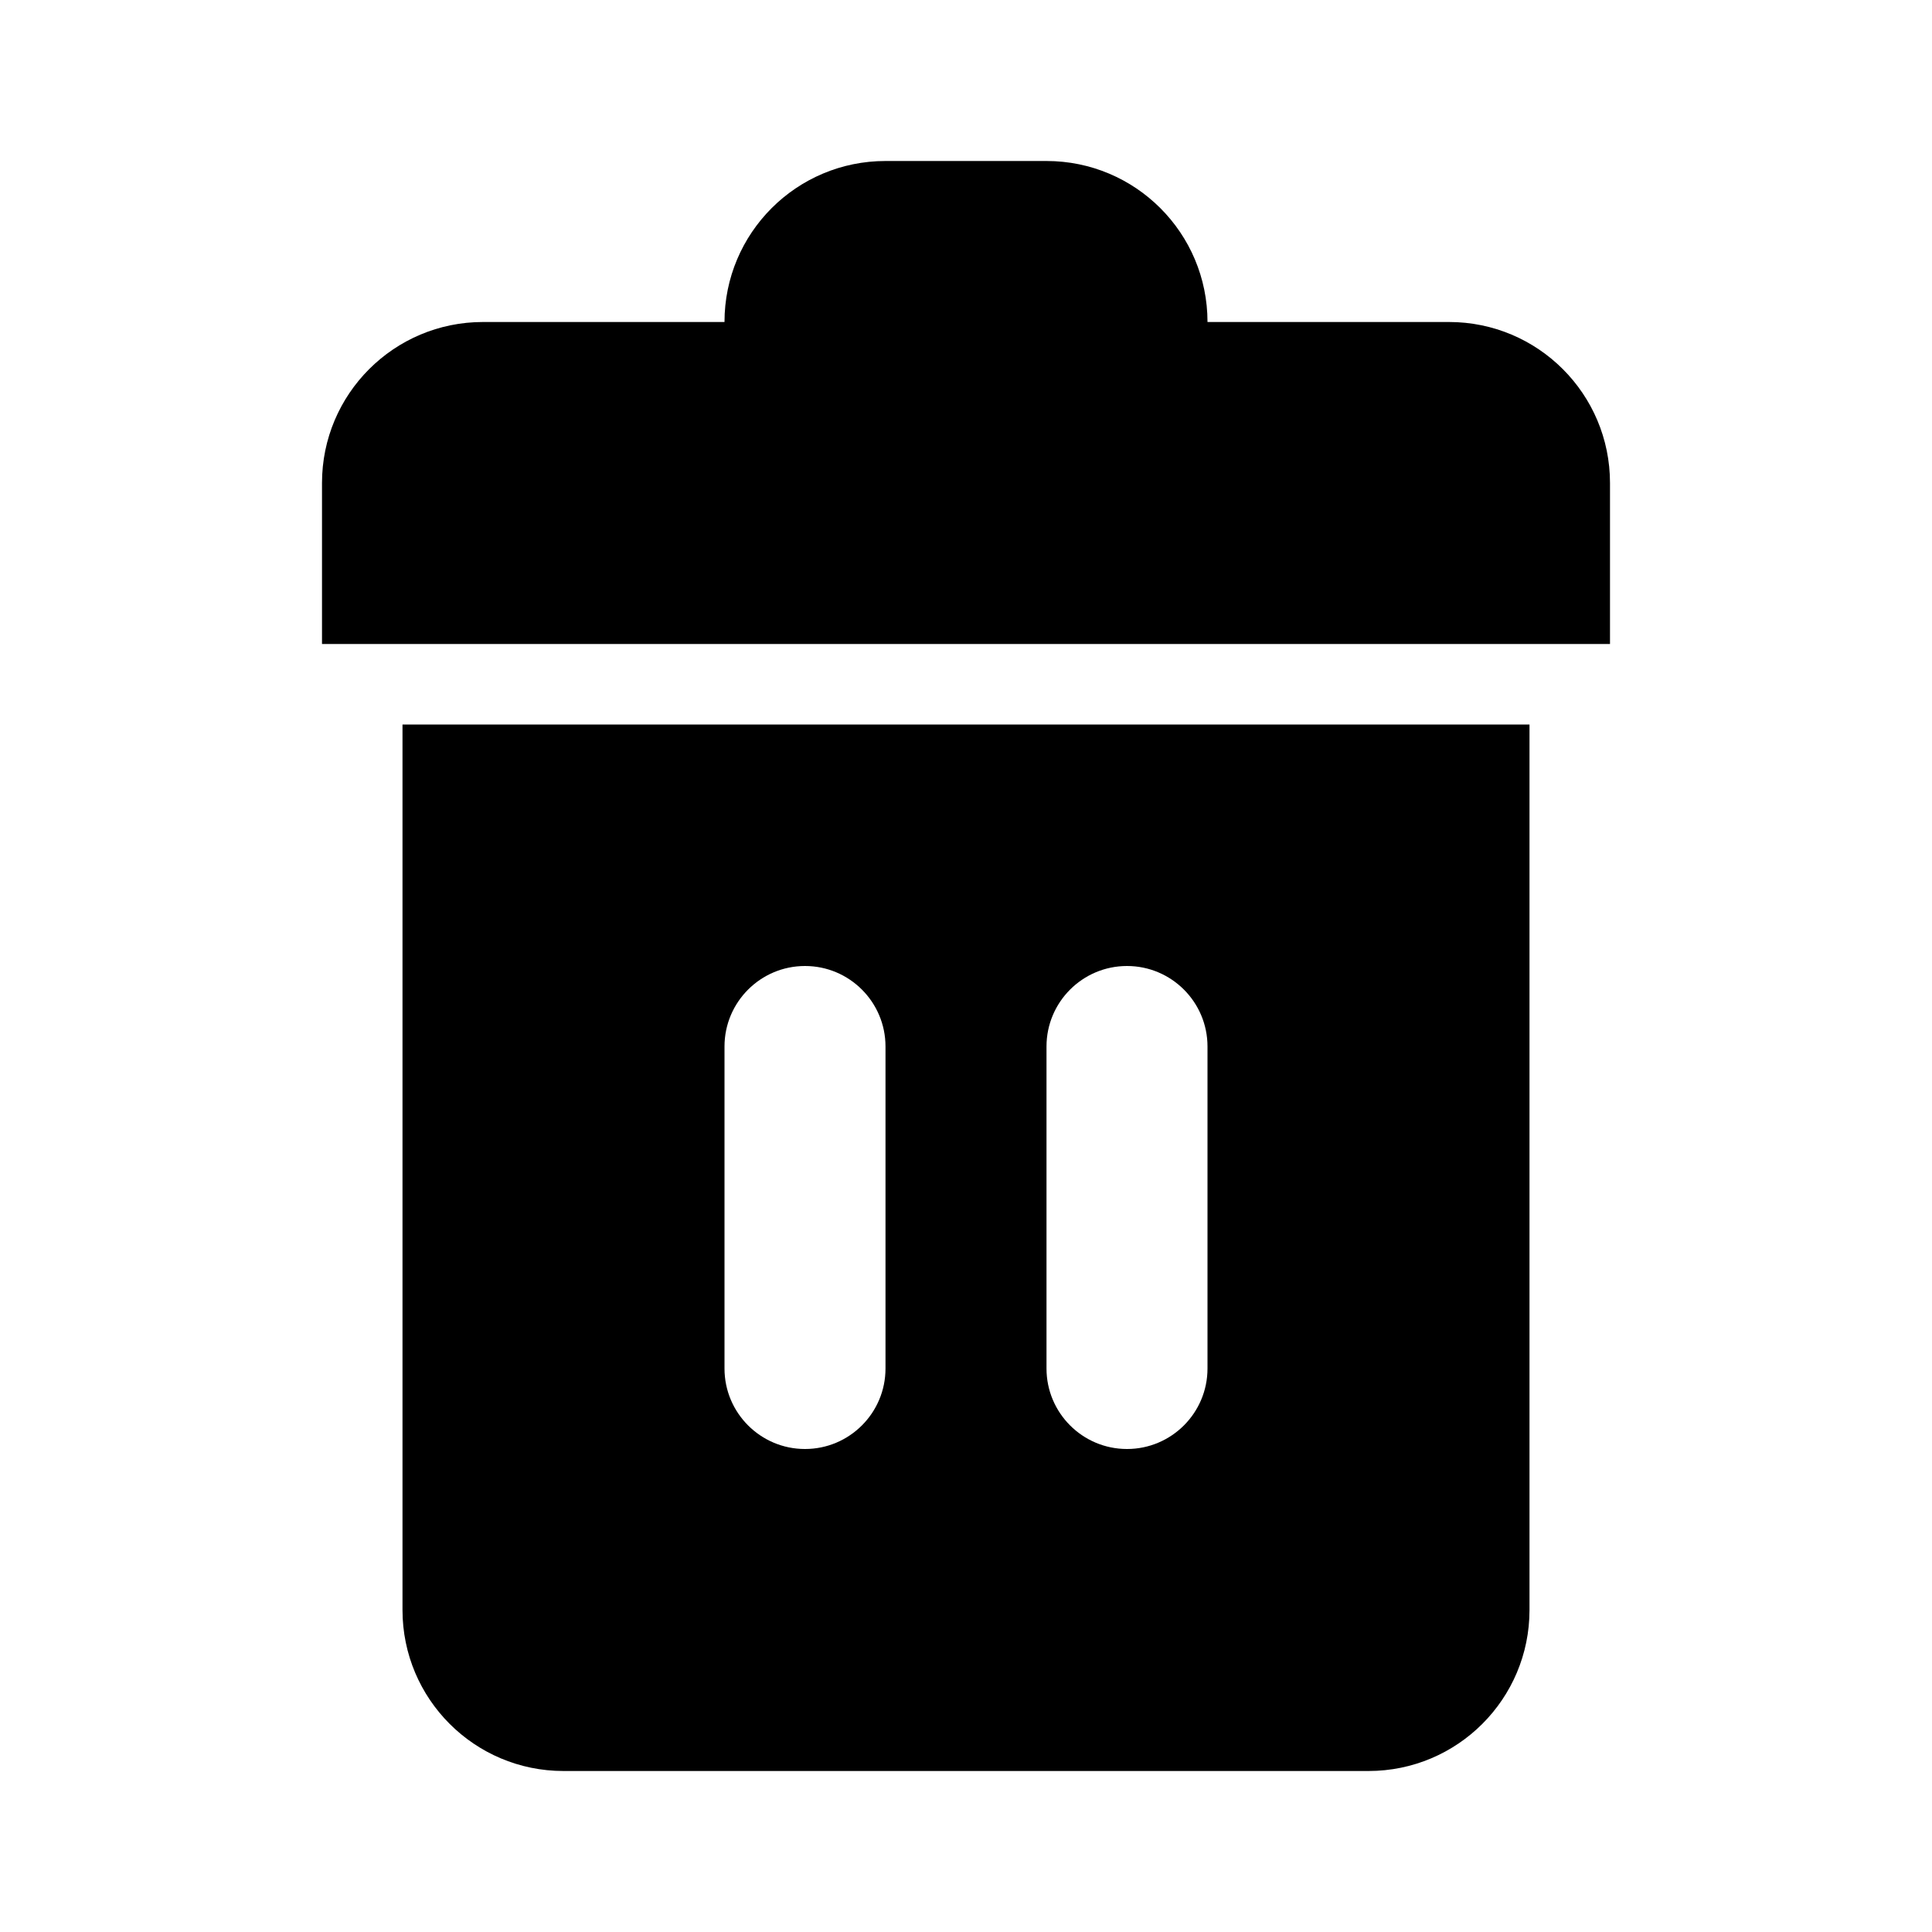
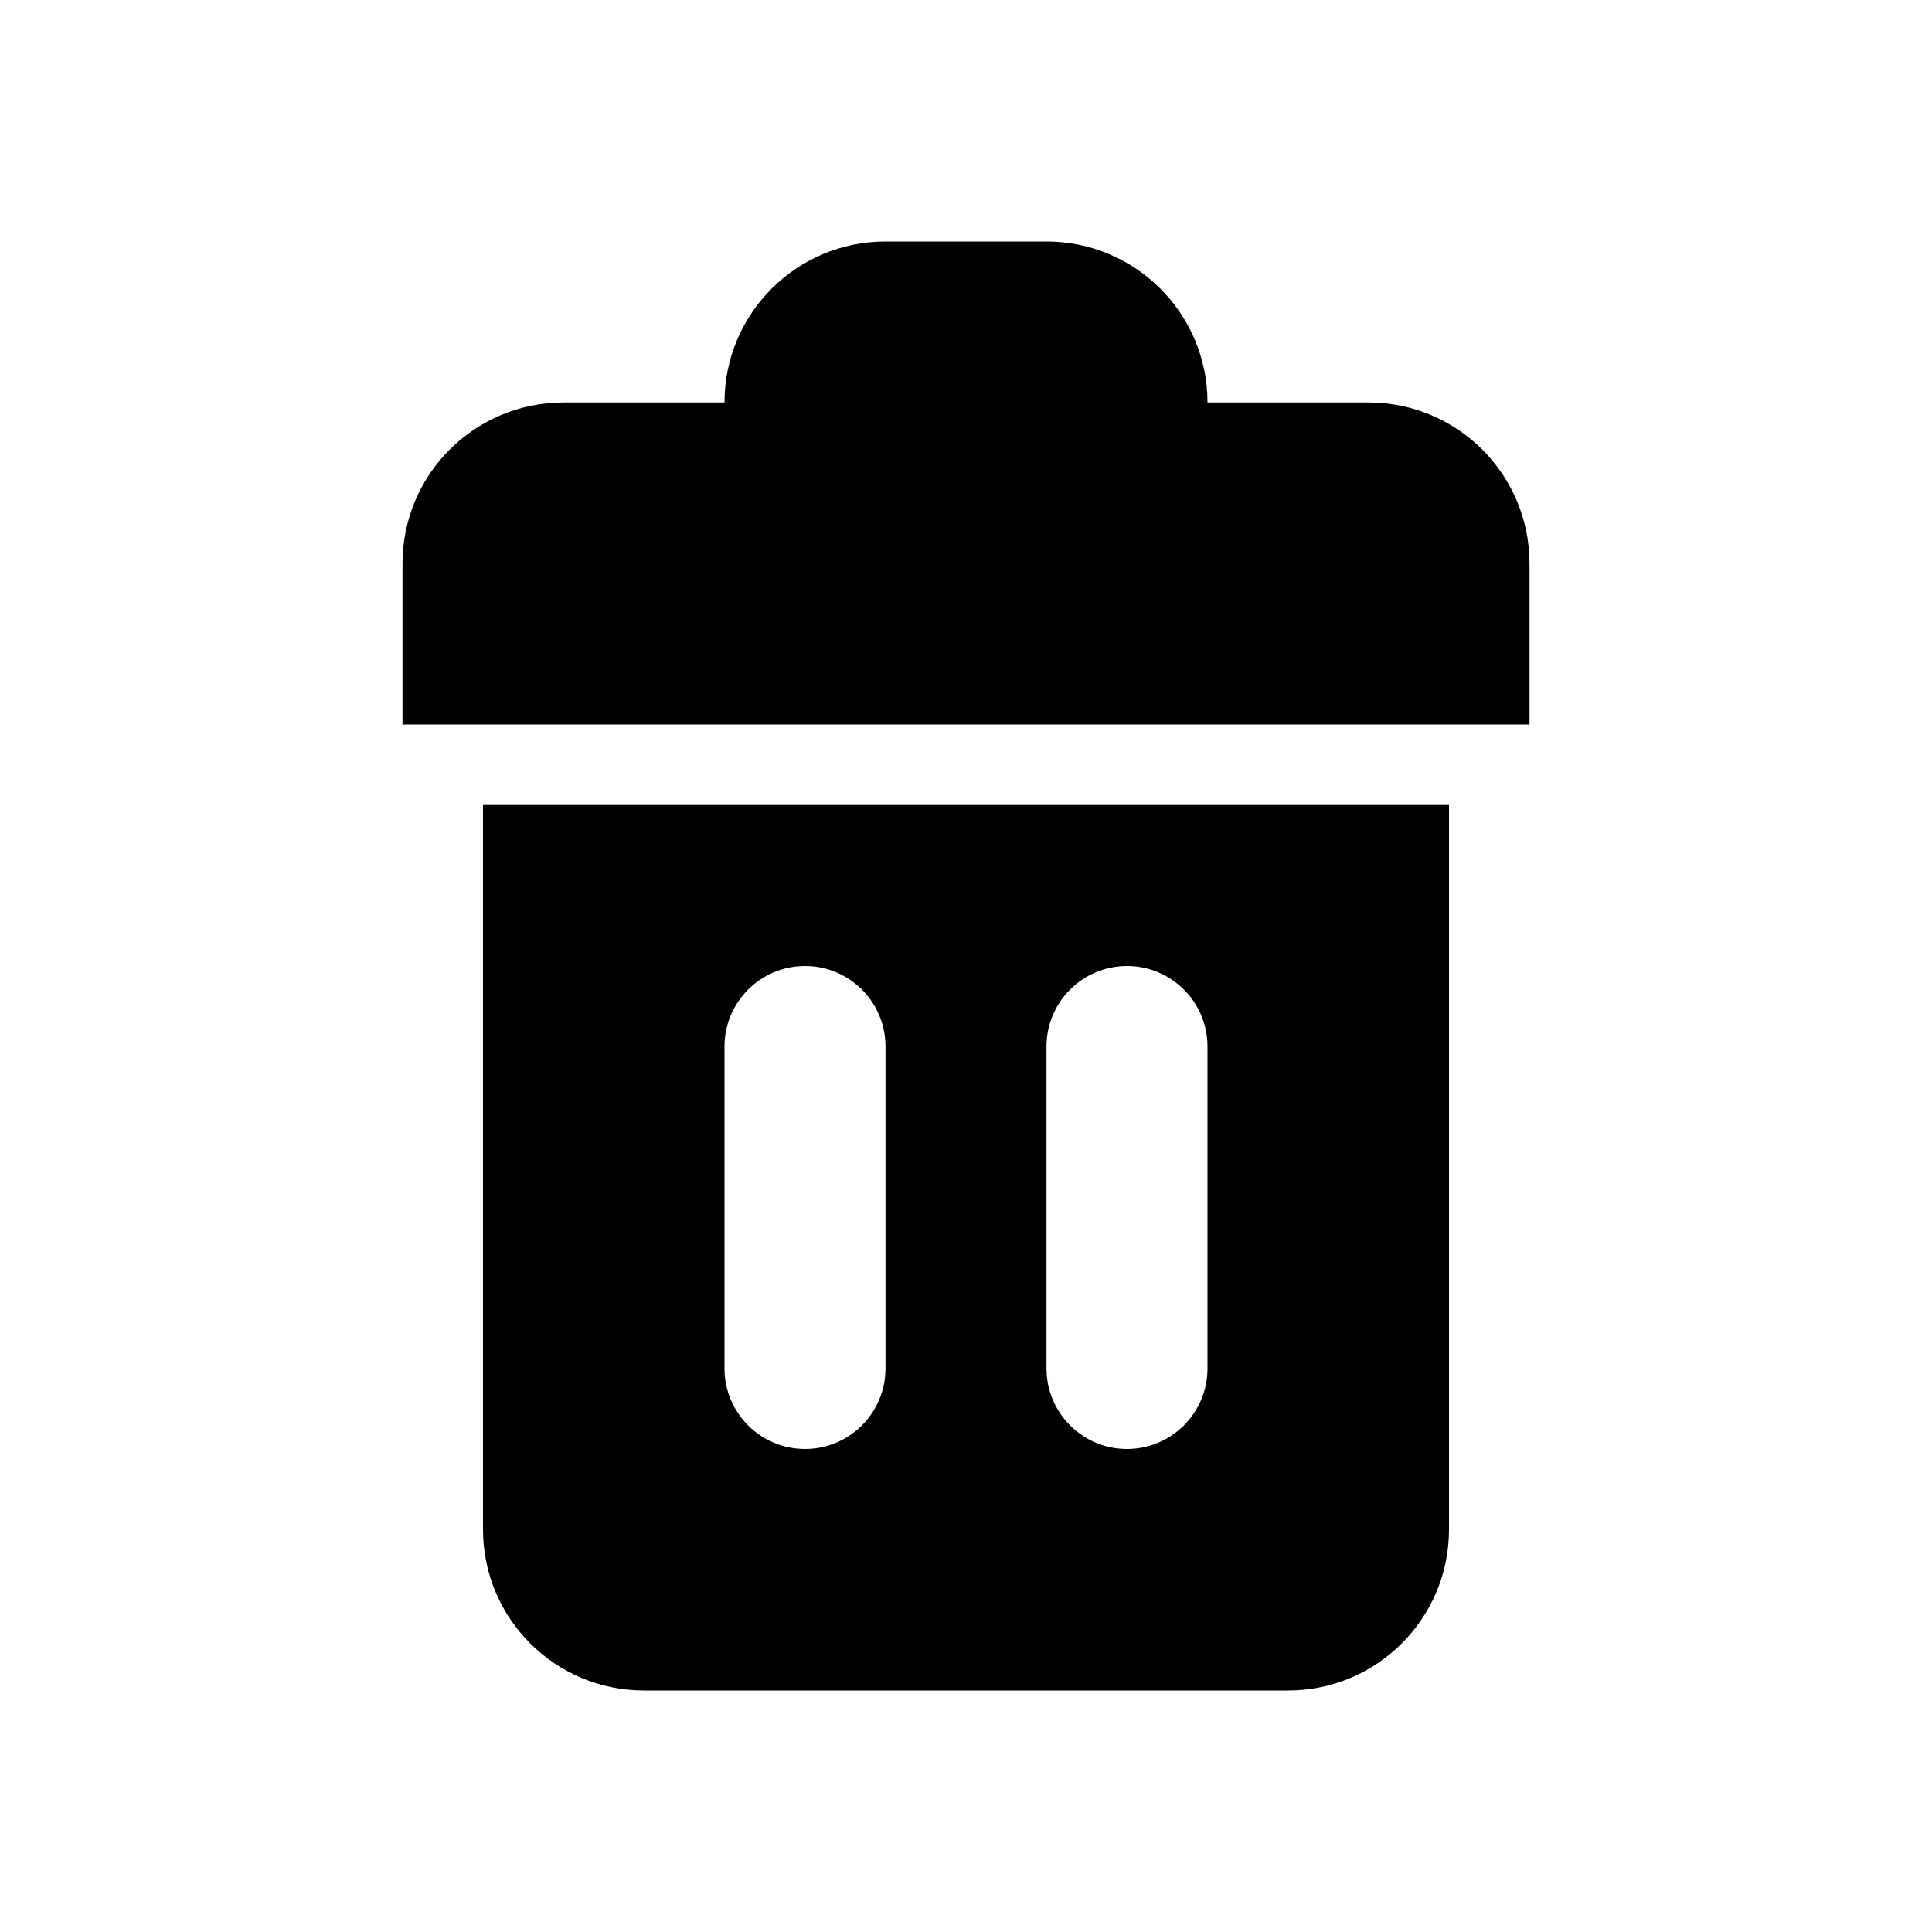
<svg xmlns="http://www.w3.org/2000/svg" width="24" height="24" viewBox="0 0 24 24">
-   <path d="M5,9 L19,9 L19,20 C19,21.105 18.105,22 17,22 L7,22 C5.895,22 5,21.105 5,20 L5,9 Z M9,4 C9,2.895 9.895,2 11,2 L13,2 C14.105,2 15,2.895 15,4 L18,4 C19.105,4 20,4.895 20,6 L20,8 L4,8 L4,6 C4,4.895 4.895,4 6,4 L9,4 Z M10,12 C9.448,12 9,12.448 9,13 L9,17 C9,17.552 9.448,18 10,18 C10.552,18 11,17.552 11,17 L11,13 C11,12.448 10.552,12 10,12 Z M14,12 C13.448,12 13,12.448 13,13 L13,17 C13,17.552 13.448,18 14,18 C14.552,18 15,17.552 15,17 L15,13 C15,12.448 14.552,12 14,12 Z" />
+   <path fill-rule="evenodd" d="M6,10 L18,10 L18,19 C18,20.105 17.105,21 16,21 L8,21 C6.895,21 6,20.105 6,19 L6,10 Z M9,5 C9,3.895 9.895,3 11,3 L13,3 C14.105,3 15,3.895 15,5 L17,5 C18.105,5 19,5.895 19,7 L19,9 L5,9 L5,7 C5,5.895 5.895,5 7,5 L9,5 Z M10,12 C9.448,12 9,12.448 9,13 L9,17 C9,17.552 9.448,18 10,18 C10.552,18 11,17.552 11,17 L11,13 C11,12.448 10.552,12 10,12 Z M14,12 C13.448,12 13,12.448 13,13 L13,17 C13,17.552 13.448,18 14,18 C14.552,18 15,17.552 15,17 L15,13 C15,12.448 14.552,12 14,12 Z" />
</svg>
